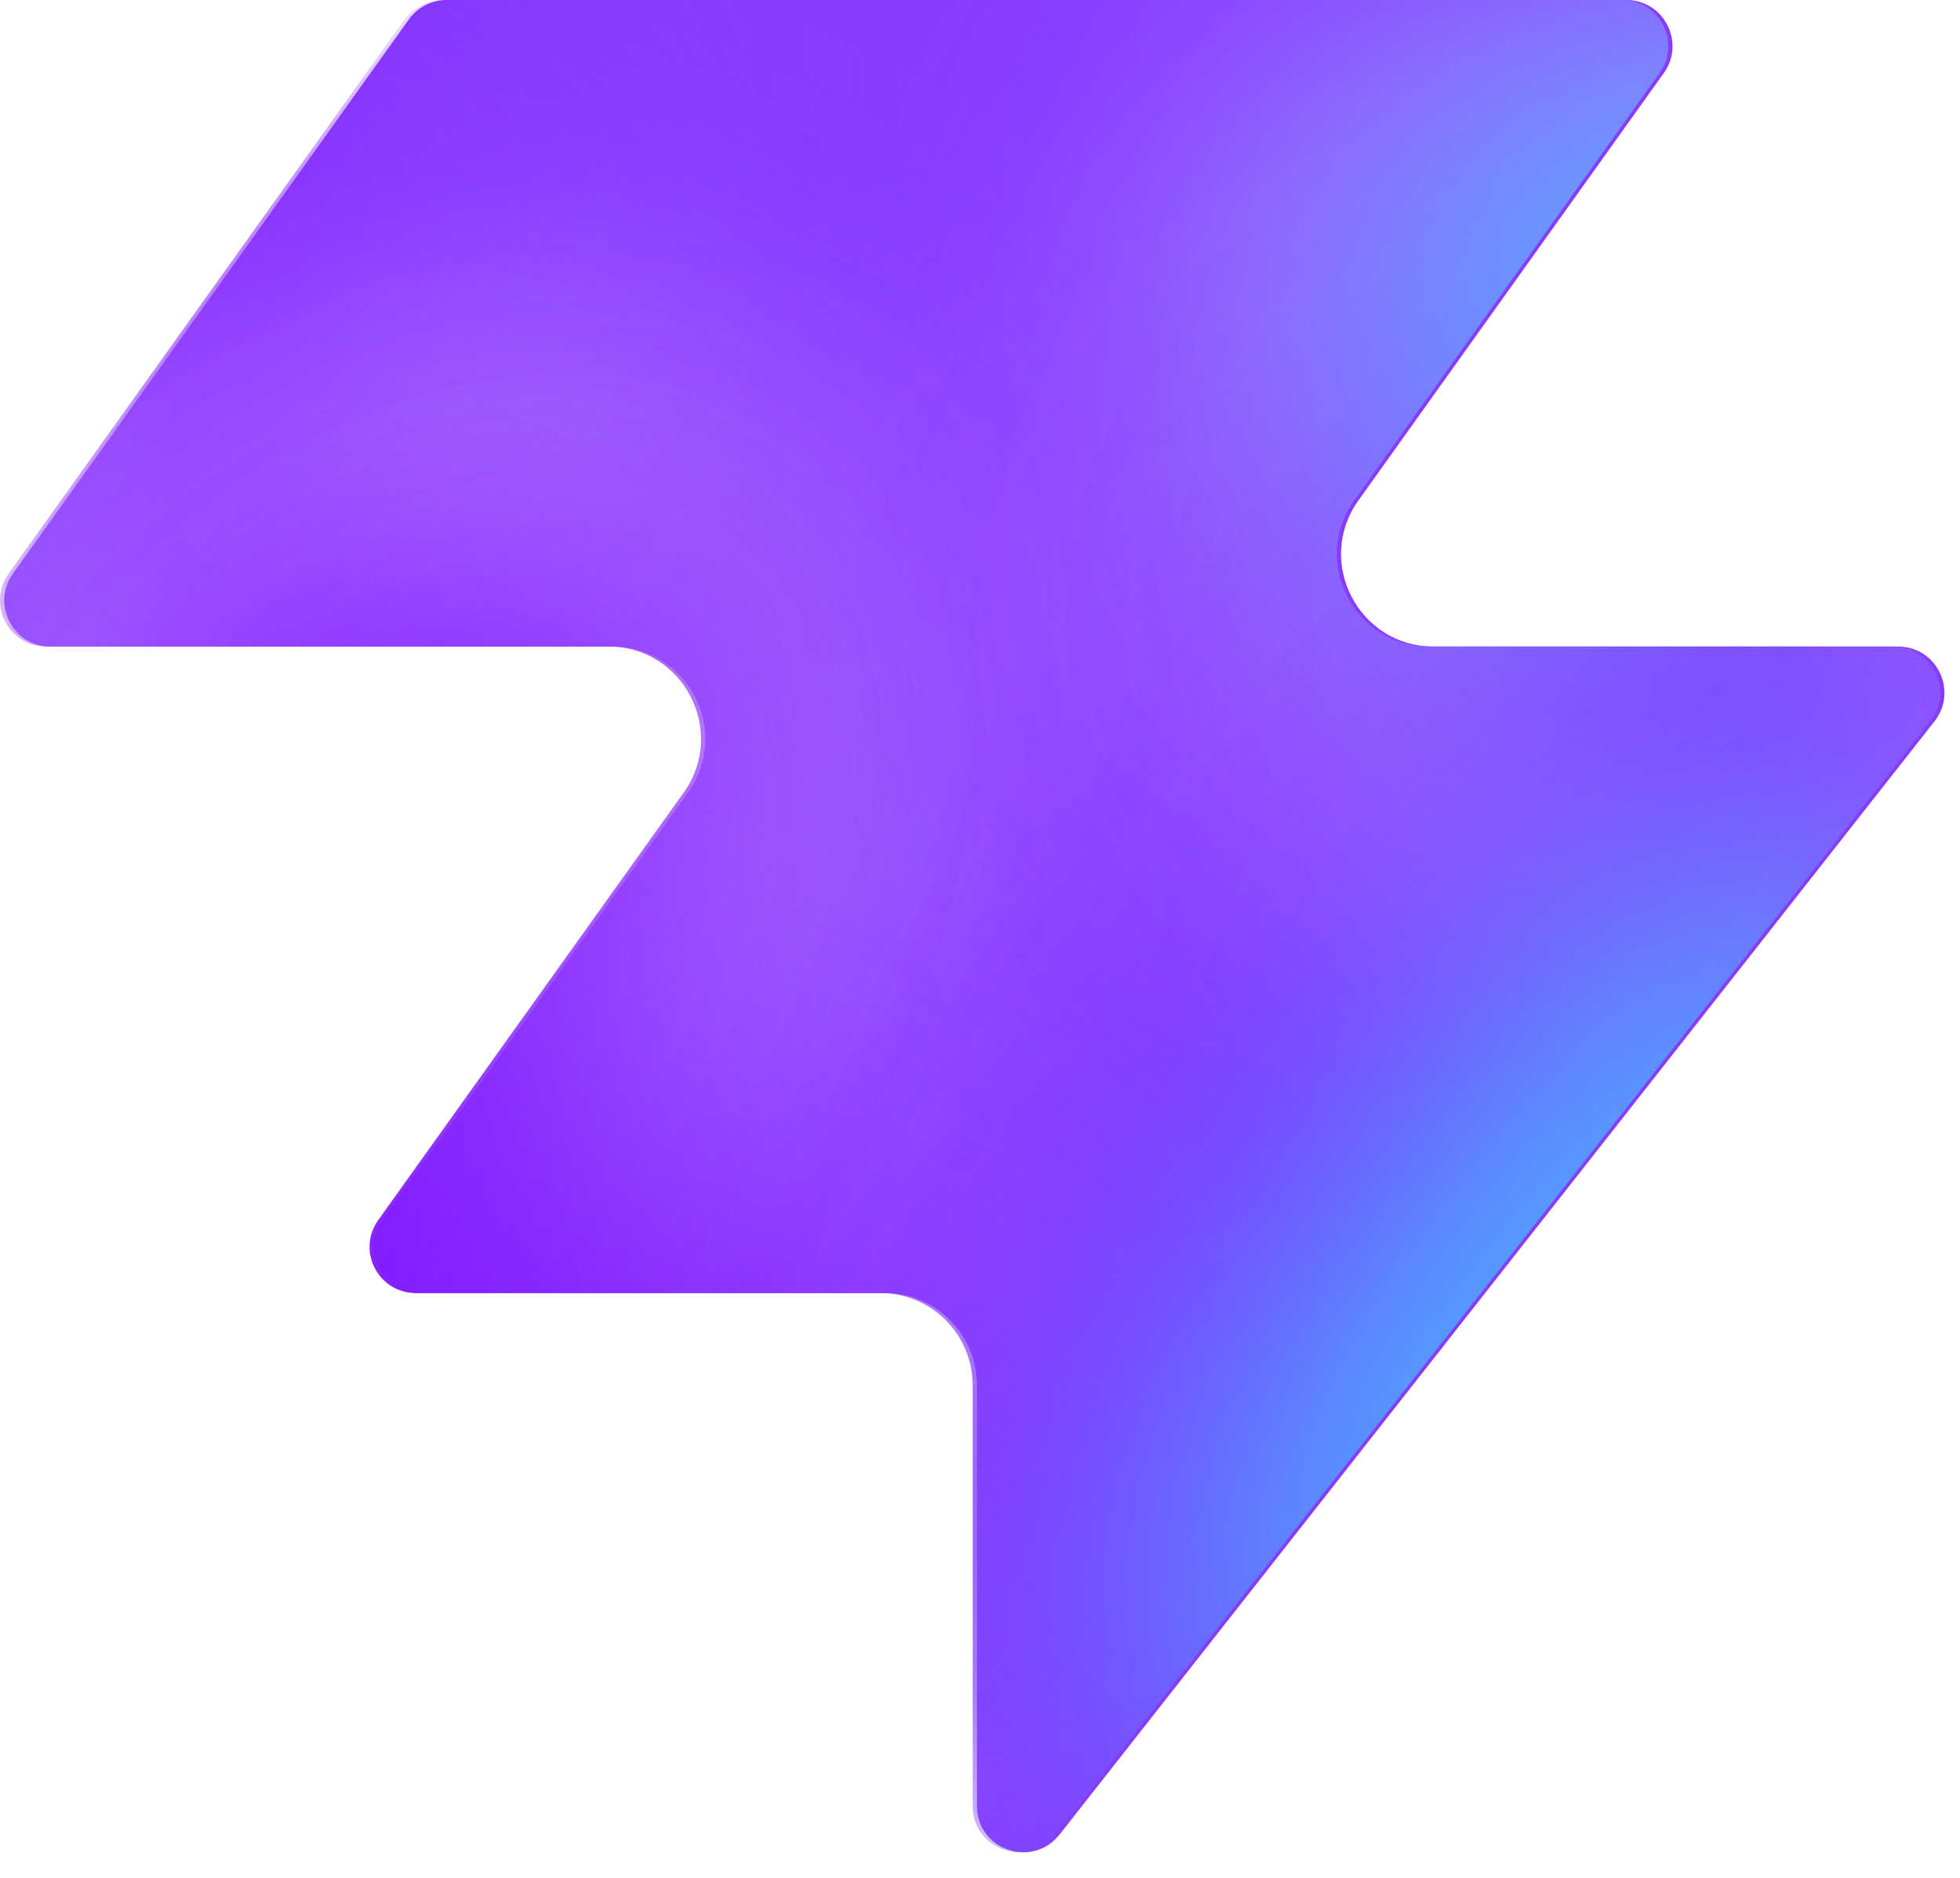
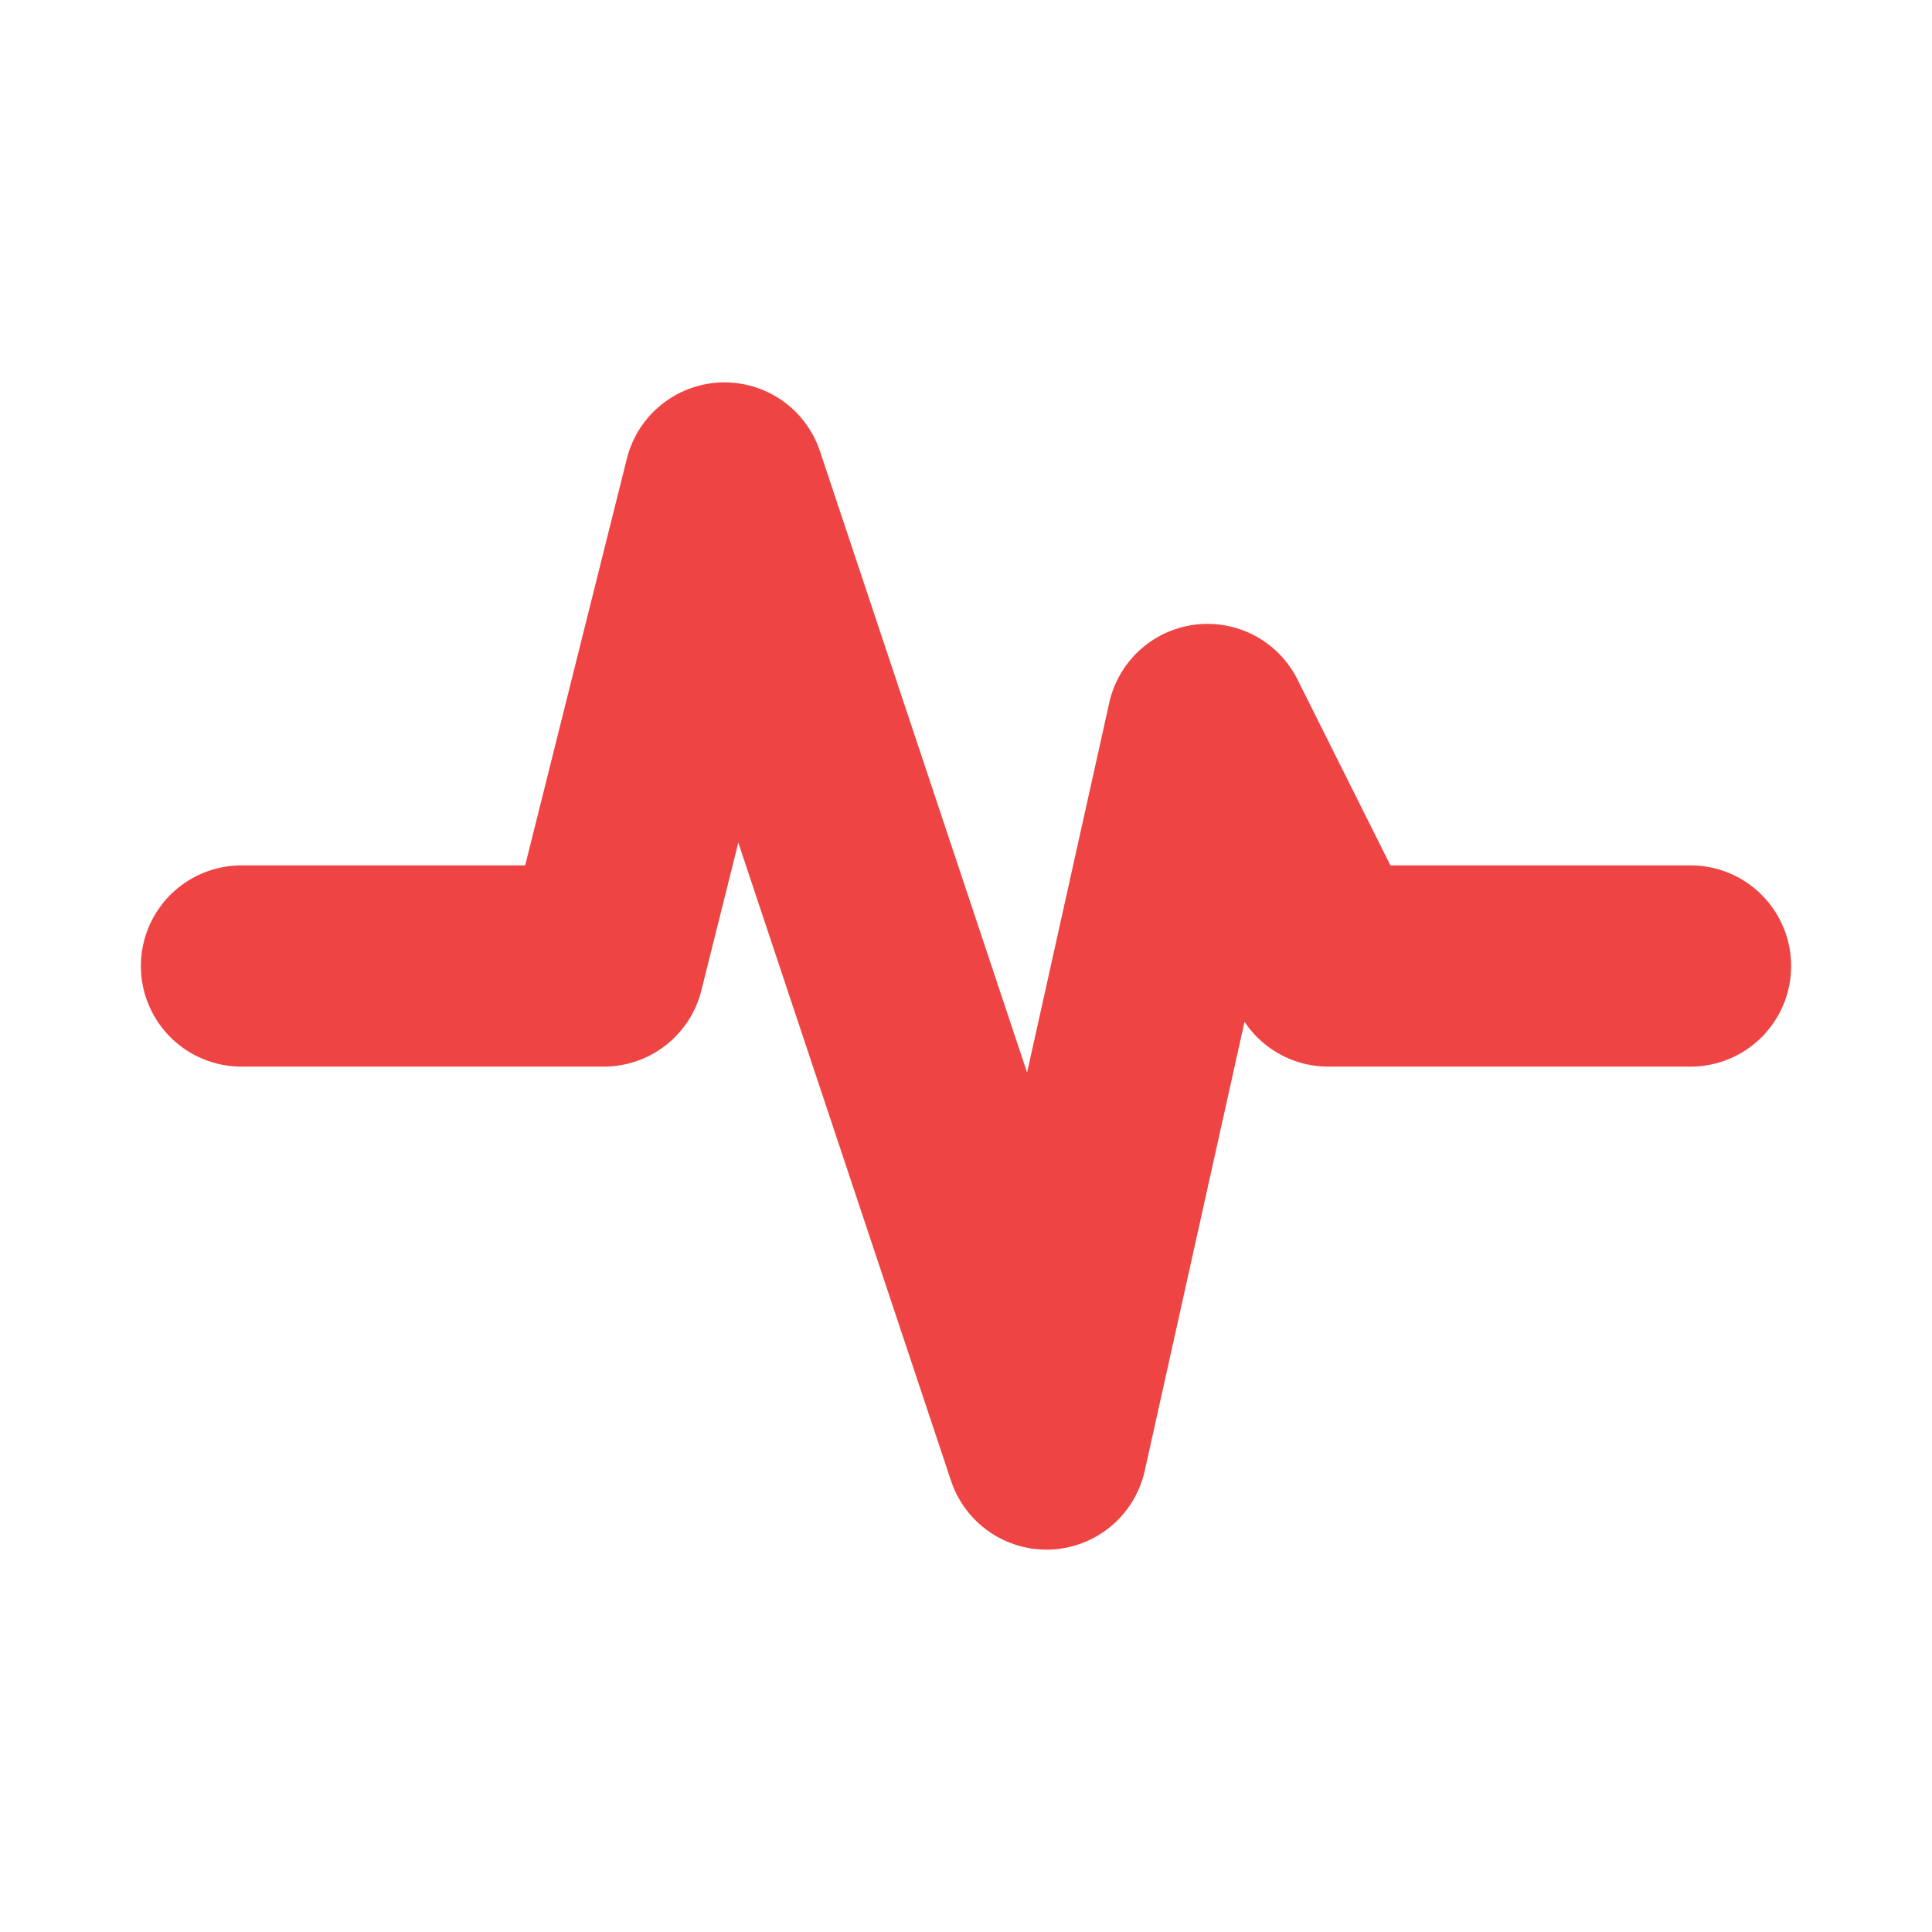
- <svg xmlns="http://www.w3.org/2000/svg" width="48" height="46" fill="none" viewBox="0 0 48 46">
-   <path fill="#863bff" d="M25.946 44.938c-.664.845-2.021.375-2.021-.698V33.937a2.26 2.26 0 0 0-2.262-2.262H10.287c-.92 0-1.456-1.04-.92-1.788l7.48-10.471c1.07-1.497 0-3.578-1.842-3.578H1.237c-.92 0-1.456-1.04-.92-1.788L10.013.474c.214-.297.556-.474.92-.474h28.894c.92 0 1.456 1.04.92 1.788l-7.48 10.471c-1.07 1.498 0 3.579 1.842 3.579h11.377c.943 0 1.473 1.088.89 1.83L25.947 44.94z" style="fill:#863bff;fill:color(display-p3 .525 .23 1);fill-opacity:1" />
-   <mask id="a" width="48" height="46" x="0" y="0" maskUnits="userSpaceOnUse" style="mask-type:alpha">
-     <path fill="#000" d="M25.842 44.938c-.664.844-2.021.375-2.021-.698V33.937a2.26 2.26 0 0 0-2.262-2.262H10.183c-.92 0-1.456-1.04-.92-1.788l7.48-10.471c1.07-1.498 0-3.579-1.842-3.579H1.133c-.92 0-1.456-1.04-.92-1.787L9.91.473c.214-.297.556-.474.92-.474h28.894c.92 0 1.456 1.04.92 1.788l-7.48 10.471c-1.07 1.498 0 3.578 1.842 3.578h11.377c.943 0 1.473 1.088.89 1.832L25.843 44.94z" style="fill:#000;fill-opacity:1" />
-   </mask>
-   <g mask="url(#a)">
-     <g filter="url(#b)">
-       <ellipse cx="5.508" cy="14.704" fill="#ede6ff" rx="5.508" ry="14.704" style="fill:#ede6ff;fill:color(display-p3 .927 .903 1);fill-opacity:1" transform="matrix(.00324 1 1 -.00324 -4.47 31.516)" />
-     </g>
-     <g filter="url(#c)">
-       <ellipse cx="10.399" cy="29.851" fill="#ede6ff" rx="10.399" ry="29.851" style="fill:#ede6ff;fill:color(display-p3 .927 .903 1);fill-opacity:1" transform="matrix(.00324 1 1 -.00324 -39.328 7.883)" />
-     </g>
-     <g filter="url(#d)">
-       <ellipse cx="5.508" cy="30.487" fill="#7e14ff" rx="5.508" ry="30.487" style="fill:#7e14ff;fill:color(display-p3 .492 .077 1);fill-opacity:1" transform="rotate(89.814 -25.913 -14.639)scale(1 -1)" />
-     </g>
-     <g filter="url(#e)">
-       <ellipse cx="5.508" cy="30.599" fill="#7e14ff" rx="5.508" ry="30.599" style="fill:#7e14ff;fill:color(display-p3 .492 .077 1);fill-opacity:1" transform="rotate(89.814 -32.644 -3.334)scale(1 -1)" />
-     </g>
-     <g filter="url(#f)">
-       <ellipse cx="5.508" cy="30.599" fill="#7e14ff" rx="5.508" ry="30.599" style="fill:#7e14ff;fill:color(display-p3 .492 .077 1);fill-opacity:1" transform="matrix(.00324 1 1 -.00324 -34.34 30.47)" />
-     </g>
-     <g filter="url(#g)">
-       <ellipse cx="14.072" cy="22.078" fill="#ede6ff" rx="14.072" ry="22.078" style="fill:#ede6ff;fill:color(display-p3 .927 .903 1);fill-opacity:1" transform="rotate(93.35 24.506 48.493)scale(-1 1)" />
-     </g>
-     <g filter="url(#h)">
-       <ellipse cx="3.47" cy="21.501" fill="#7e14ff" rx="3.47" ry="21.501" style="fill:#7e14ff;fill:color(display-p3 .492 .077 1);fill-opacity:1" transform="rotate(89.009 28.708 47.59)scale(-1 1)" />
-     </g>
-     <g filter="url(#i)">
-       <ellipse cx="3.47" cy="21.501" fill="#7e14ff" rx="3.47" ry="21.501" style="fill:#7e14ff;fill:color(display-p3 .492 .077 1);fill-opacity:1" transform="rotate(89.009 28.708 47.59)scale(-1 1)" />
-     </g>
-     <g filter="url(#j)">
-       <ellipse cx=".387" cy="8.972" fill="#7e14ff" rx="4.407" ry="29.108" style="fill:#7e14ff;fill:color(display-p3 .492 .077 1);fill-opacity:1" transform="rotate(39.51 .387 8.972)" />
-     </g>
-     <g filter="url(#k)">
-       <ellipse cx="47.523" cy="-6.092" fill="#7e14ff" rx="4.407" ry="29.108" style="fill:#7e14ff;fill:color(display-p3 .492 .077 1);fill-opacity:1" transform="rotate(37.892 47.523 -6.092)" />
-     </g>
-     <g filter="url(#l)">
-       <ellipse cx="41.412" cy="6.333" fill="#47bfff" rx="5.971" ry="9.665" style="fill:#47bfff;fill:color(display-p3 .28 .748 1);fill-opacity:1" transform="rotate(37.892 41.412 6.333)" />
-     </g>
-     <g filter="url(#m)">
-       <ellipse cx="-1.879" cy="38.332" fill="#7e14ff" rx="4.407" ry="29.108" style="fill:#7e14ff;fill:color(display-p3 .492 .077 1);fill-opacity:1" transform="rotate(37.892 -1.88 38.332)" />
-     </g>
-     <g filter="url(#n)">
-       <ellipse cx="-1.879" cy="38.332" fill="#7e14ff" rx="4.407" ry="29.108" style="fill:#7e14ff;fill:color(display-p3 .492 .077 1);fill-opacity:1" transform="rotate(37.892 -1.88 38.332)" />
-     </g>
-     <g filter="url(#o)">
-       <ellipse cx="35.651" cy="29.907" fill="#7e14ff" rx="4.407" ry="29.108" style="fill:#7e14ff;fill:color(display-p3 .492 .077 1);fill-opacity:1" transform="rotate(37.892 35.651 29.907)" />
-     </g>
-     <g filter="url(#p)">
-       <ellipse cx="38.418" cy="32.4" fill="#47bfff" rx="5.971" ry="15.297" style="fill:#47bfff;fill:color(display-p3 .28 .748 1);fill-opacity:1" transform="rotate(37.892 38.418 32.4)" />
-     </g>
-   </g>
-   <defs>
-     <filter id="b" width="60.045" height="41.654" x="-19.77" y="16.149" color-interpolation-filters="sRGB" filterUnits="userSpaceOnUse">
-       <feFlood flood-opacity="0" result="BackgroundImageFix" />
-       <feBlend in="SourceGraphic" in2="BackgroundImageFix" result="shape" />
-       <feGaussianBlur result="effect1_foregroundBlur_2002_17158" stdDeviation="7.659" />
-     </filter>
-     <filter id="c" width="90.34" height="51.437" x="-54.613" y="-7.533" color-interpolation-filters="sRGB" filterUnits="userSpaceOnUse">
-       <feFlood flood-opacity="0" result="BackgroundImageFix" />
-       <feBlend in="SourceGraphic" in2="BackgroundImageFix" result="shape" />
-       <feGaussianBlur result="effect1_foregroundBlur_2002_17158" stdDeviation="7.659" />
-     </filter>
-     <filter id="d" width="79.355" height="29.4" x="-49.64" y="2.03" color-interpolation-filters="sRGB" filterUnits="userSpaceOnUse">
-       <feFlood flood-opacity="0" result="BackgroundImageFix" />
-       <feBlend in="SourceGraphic" in2="BackgroundImageFix" result="shape" />
-       <feGaussianBlur result="effect1_foregroundBlur_2002_17158" stdDeviation="4.596" />
-     </filter>
-     <filter id="e" width="79.579" height="29.4" x="-45.045" y="20.029" color-interpolation-filters="sRGB" filterUnits="userSpaceOnUse">
-       <feFlood flood-opacity="0" result="BackgroundImageFix" />
-       <feBlend in="SourceGraphic" in2="BackgroundImageFix" result="shape" />
-       <feGaussianBlur result="effect1_foregroundBlur_2002_17158" stdDeviation="4.596" />
-     </filter>
-     <filter id="f" width="79.579" height="29.4" x="-43.513" y="21.178" color-interpolation-filters="sRGB" filterUnits="userSpaceOnUse">
-       <feFlood flood-opacity="0" result="BackgroundImageFix" />
-       <feBlend in="SourceGraphic" in2="BackgroundImageFix" result="shape" />
-       <feGaussianBlur result="effect1_foregroundBlur_2002_17158" stdDeviation="4.596" />
-     </filter>
-     <filter id="g" width="74.749" height="58.852" x="15.756" y="-17.901" color-interpolation-filters="sRGB" filterUnits="userSpaceOnUse">
-       <feFlood flood-opacity="0" result="BackgroundImageFix" />
-       <feBlend in="SourceGraphic" in2="BackgroundImageFix" result="shape" />
-       <feGaussianBlur result="effect1_foregroundBlur_2002_17158" stdDeviation="7.659" />
-     </filter>
-     <filter id="h" width="61.377" height="25.362" x="23.548" y="2.284" color-interpolation-filters="sRGB" filterUnits="userSpaceOnUse">
-       <feFlood flood-opacity="0" result="BackgroundImageFix" />
-       <feBlend in="SourceGraphic" in2="BackgroundImageFix" result="shape" />
-       <feGaussianBlur result="effect1_foregroundBlur_2002_17158" stdDeviation="4.596" />
-     </filter>
-     <filter id="i" width="61.377" height="25.362" x="23.548" y="2.284" color-interpolation-filters="sRGB" filterUnits="userSpaceOnUse">
-       <feFlood flood-opacity="0" result="BackgroundImageFix" />
-       <feBlend in="SourceGraphic" in2="BackgroundImageFix" result="shape" />
-       <feGaussianBlur result="effect1_foregroundBlur_2002_17158" stdDeviation="4.596" />
-     </filter>
-     <filter id="j" width="56.045" height="63.649" x="-27.636" y="-22.853" color-interpolation-filters="sRGB" filterUnits="userSpaceOnUse">
-       <feFlood flood-opacity="0" result="BackgroundImageFix" />
-       <feBlend in="SourceGraphic" in2="BackgroundImageFix" result="shape" />
-       <feGaussianBlur result="effect1_foregroundBlur_2002_17158" stdDeviation="4.596" />
-     </filter>
-     <filter id="k" width="54.814" height="64.646" x="20.116" y="-38.415" color-interpolation-filters="sRGB" filterUnits="userSpaceOnUse">
-       <feFlood flood-opacity="0" result="BackgroundImageFix" />
-       <feBlend in="SourceGraphic" in2="BackgroundImageFix" result="shape" />
-       <feGaussianBlur result="effect1_foregroundBlur_2002_17158" stdDeviation="4.596" />
-     </filter>
-     <filter id="l" width="33.541" height="35.313" x="24.641" y="-11.323" color-interpolation-filters="sRGB" filterUnits="userSpaceOnUse">
-       <feFlood flood-opacity="0" result="BackgroundImageFix" />
-       <feBlend in="SourceGraphic" in2="BackgroundImageFix" result="shape" />
-       <feGaussianBlur result="effect1_foregroundBlur_2002_17158" stdDeviation="4.596" />
-     </filter>
-     <filter id="m" width="54.814" height="64.646" x="-29.286" y="6.009" color-interpolation-filters="sRGB" filterUnits="userSpaceOnUse">
-       <feFlood flood-opacity="0" result="BackgroundImageFix" />
-       <feBlend in="SourceGraphic" in2="BackgroundImageFix" result="shape" />
-       <feGaussianBlur result="effect1_foregroundBlur_2002_17158" stdDeviation="4.596" />
-     </filter>
-     <filter id="n" width="54.814" height="64.646" x="-29.286" y="6.009" color-interpolation-filters="sRGB" filterUnits="userSpaceOnUse">
-       <feFlood flood-opacity="0" result="BackgroundImageFix" />
-       <feBlend in="SourceGraphic" in2="BackgroundImageFix" result="shape" />
-       <feGaussianBlur result="effect1_foregroundBlur_2002_17158" stdDeviation="4.596" />
-     </filter>
-     <filter id="o" width="54.814" height="64.646" x="8.244" y="-2.416" color-interpolation-filters="sRGB" filterUnits="userSpaceOnUse">
-       <feFlood flood-opacity="0" result="BackgroundImageFix" />
-       <feBlend in="SourceGraphic" in2="BackgroundImageFix" result="shape" />
-       <feGaussianBlur result="effect1_foregroundBlur_2002_17158" stdDeviation="4.596" />
-     </filter>
-     <filter id="p" width="39.409" height="43.623" x="18.713" y="10.588" color-interpolation-filters="sRGB" filterUnits="userSpaceOnUse">
-       <feFlood flood-opacity="0" result="BackgroundImageFix" />
-       <feBlend in="SourceGraphic" in2="BackgroundImageFix" result="shape" />
-       <feGaussianBlur result="effect1_foregroundBlur_2002_17158" stdDeviation="4.596" />
-     </filter>
-   </defs>
+ <svg xmlns="http://www.w3.org/2000/svg" width="24" height="24" viewBox="0 0 24 24" fill="none" stroke="#ef4444" stroke-width="2.5" stroke-linecap="round" stroke-linejoin="round">
+   <path d="M3 12h4.5l1.5 -6l4 12l2 -9l1.5 3h4.5" />
</svg>
